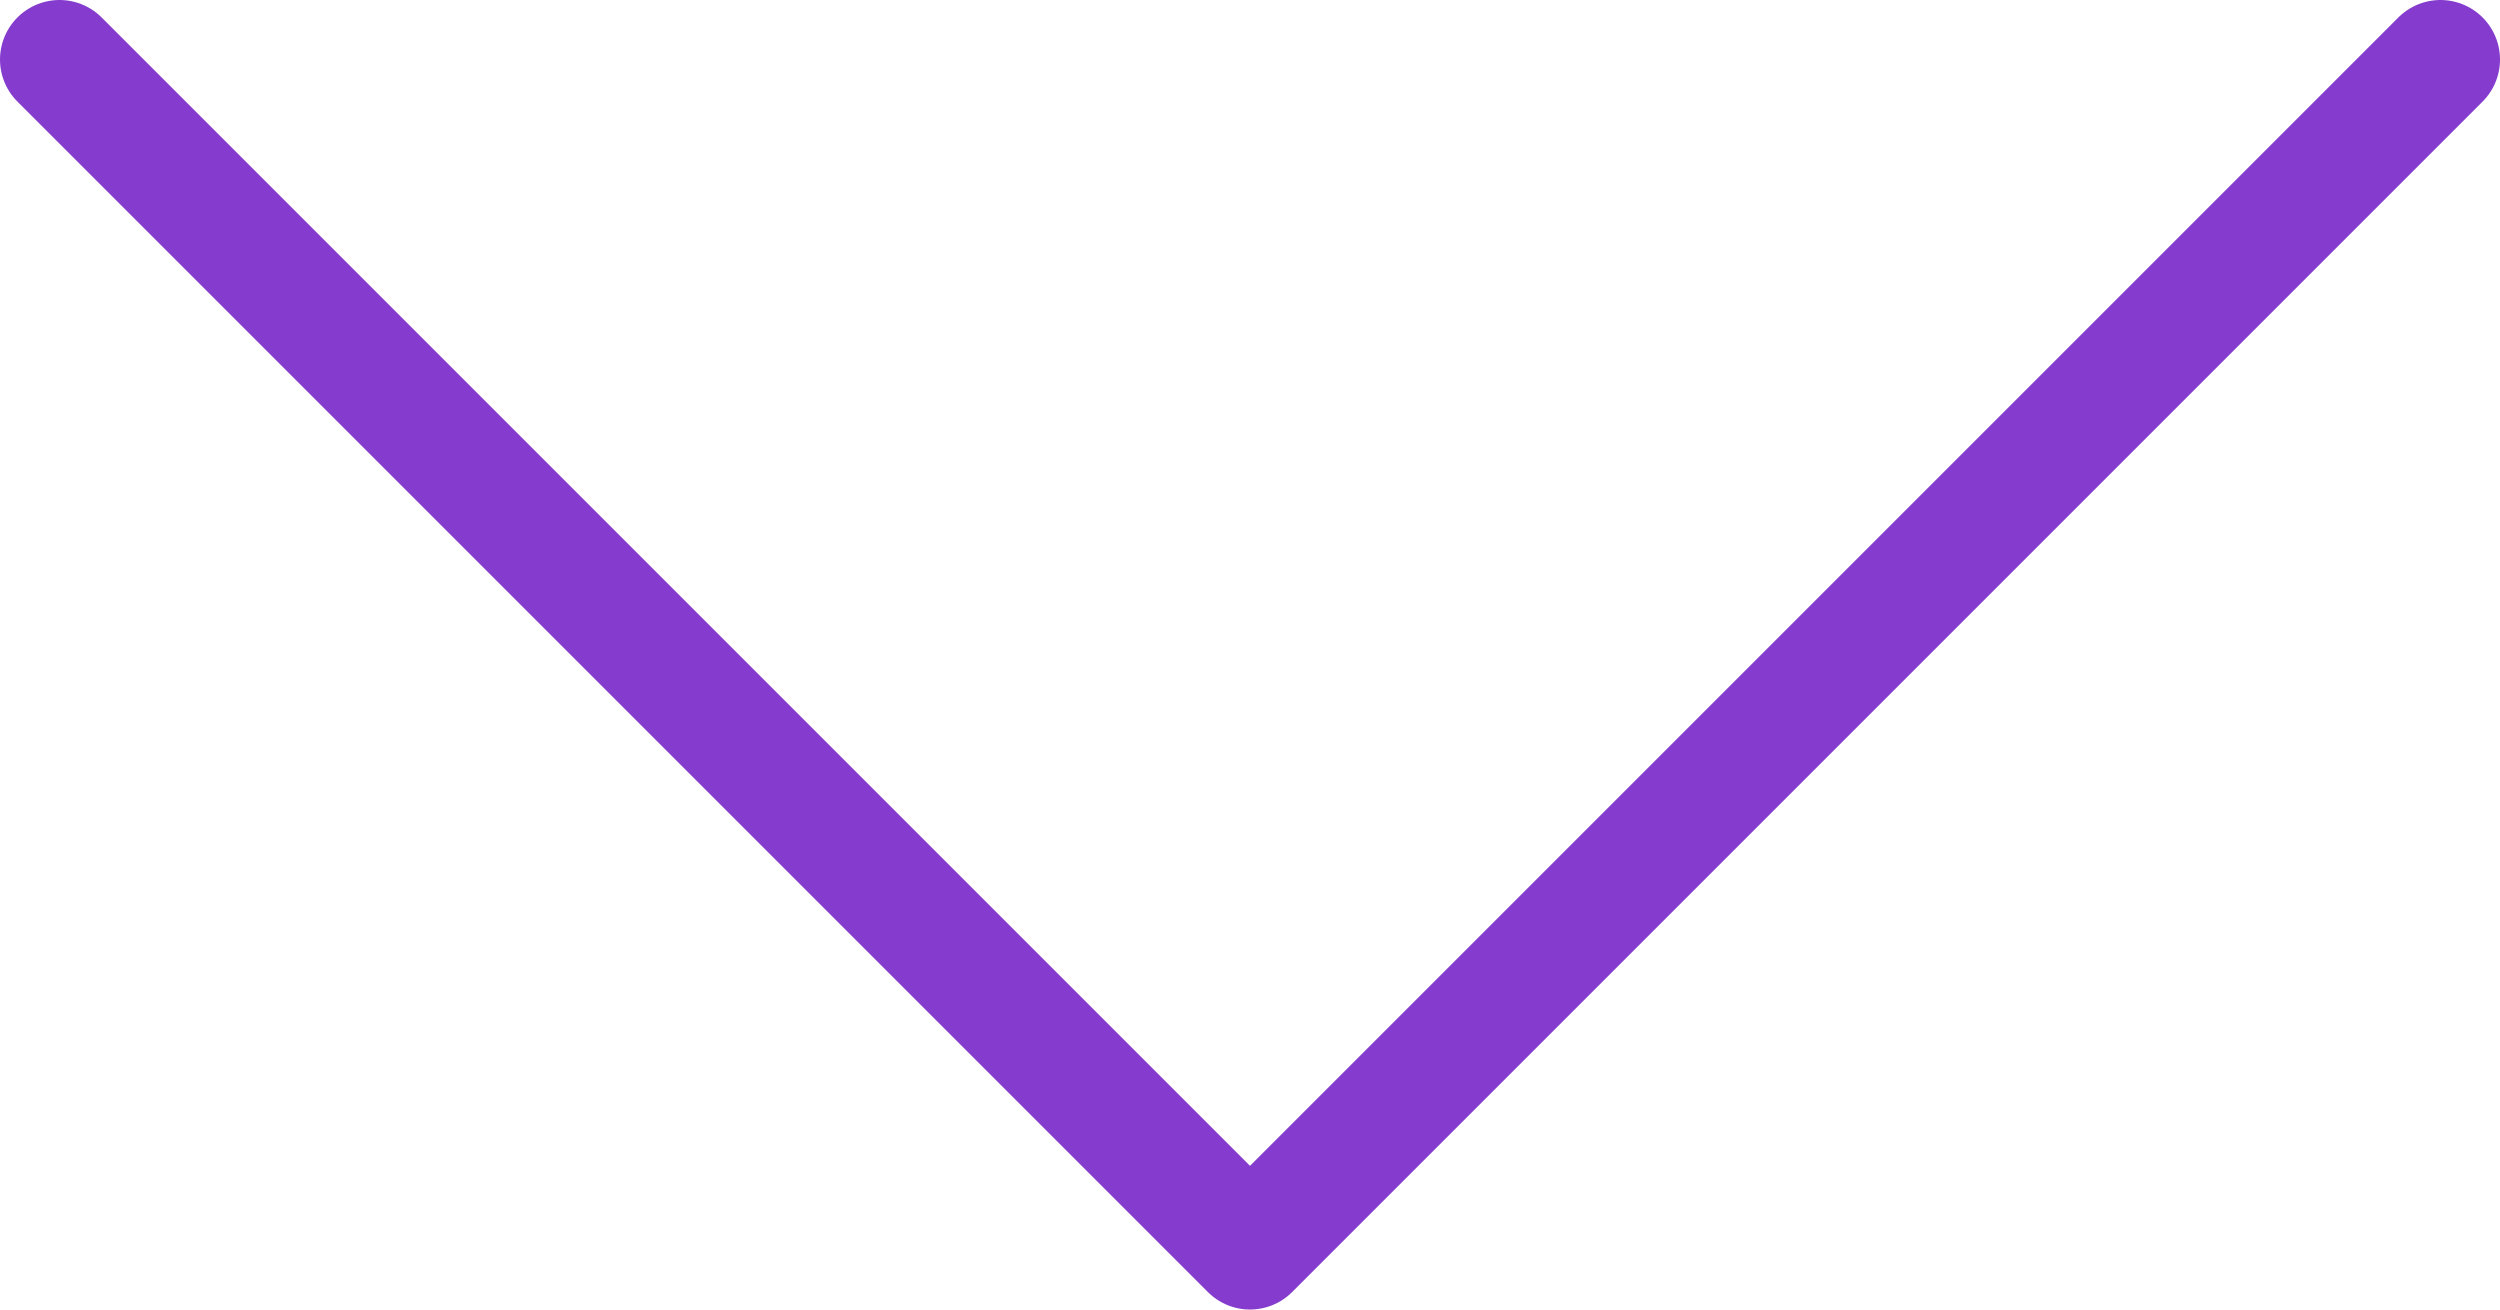
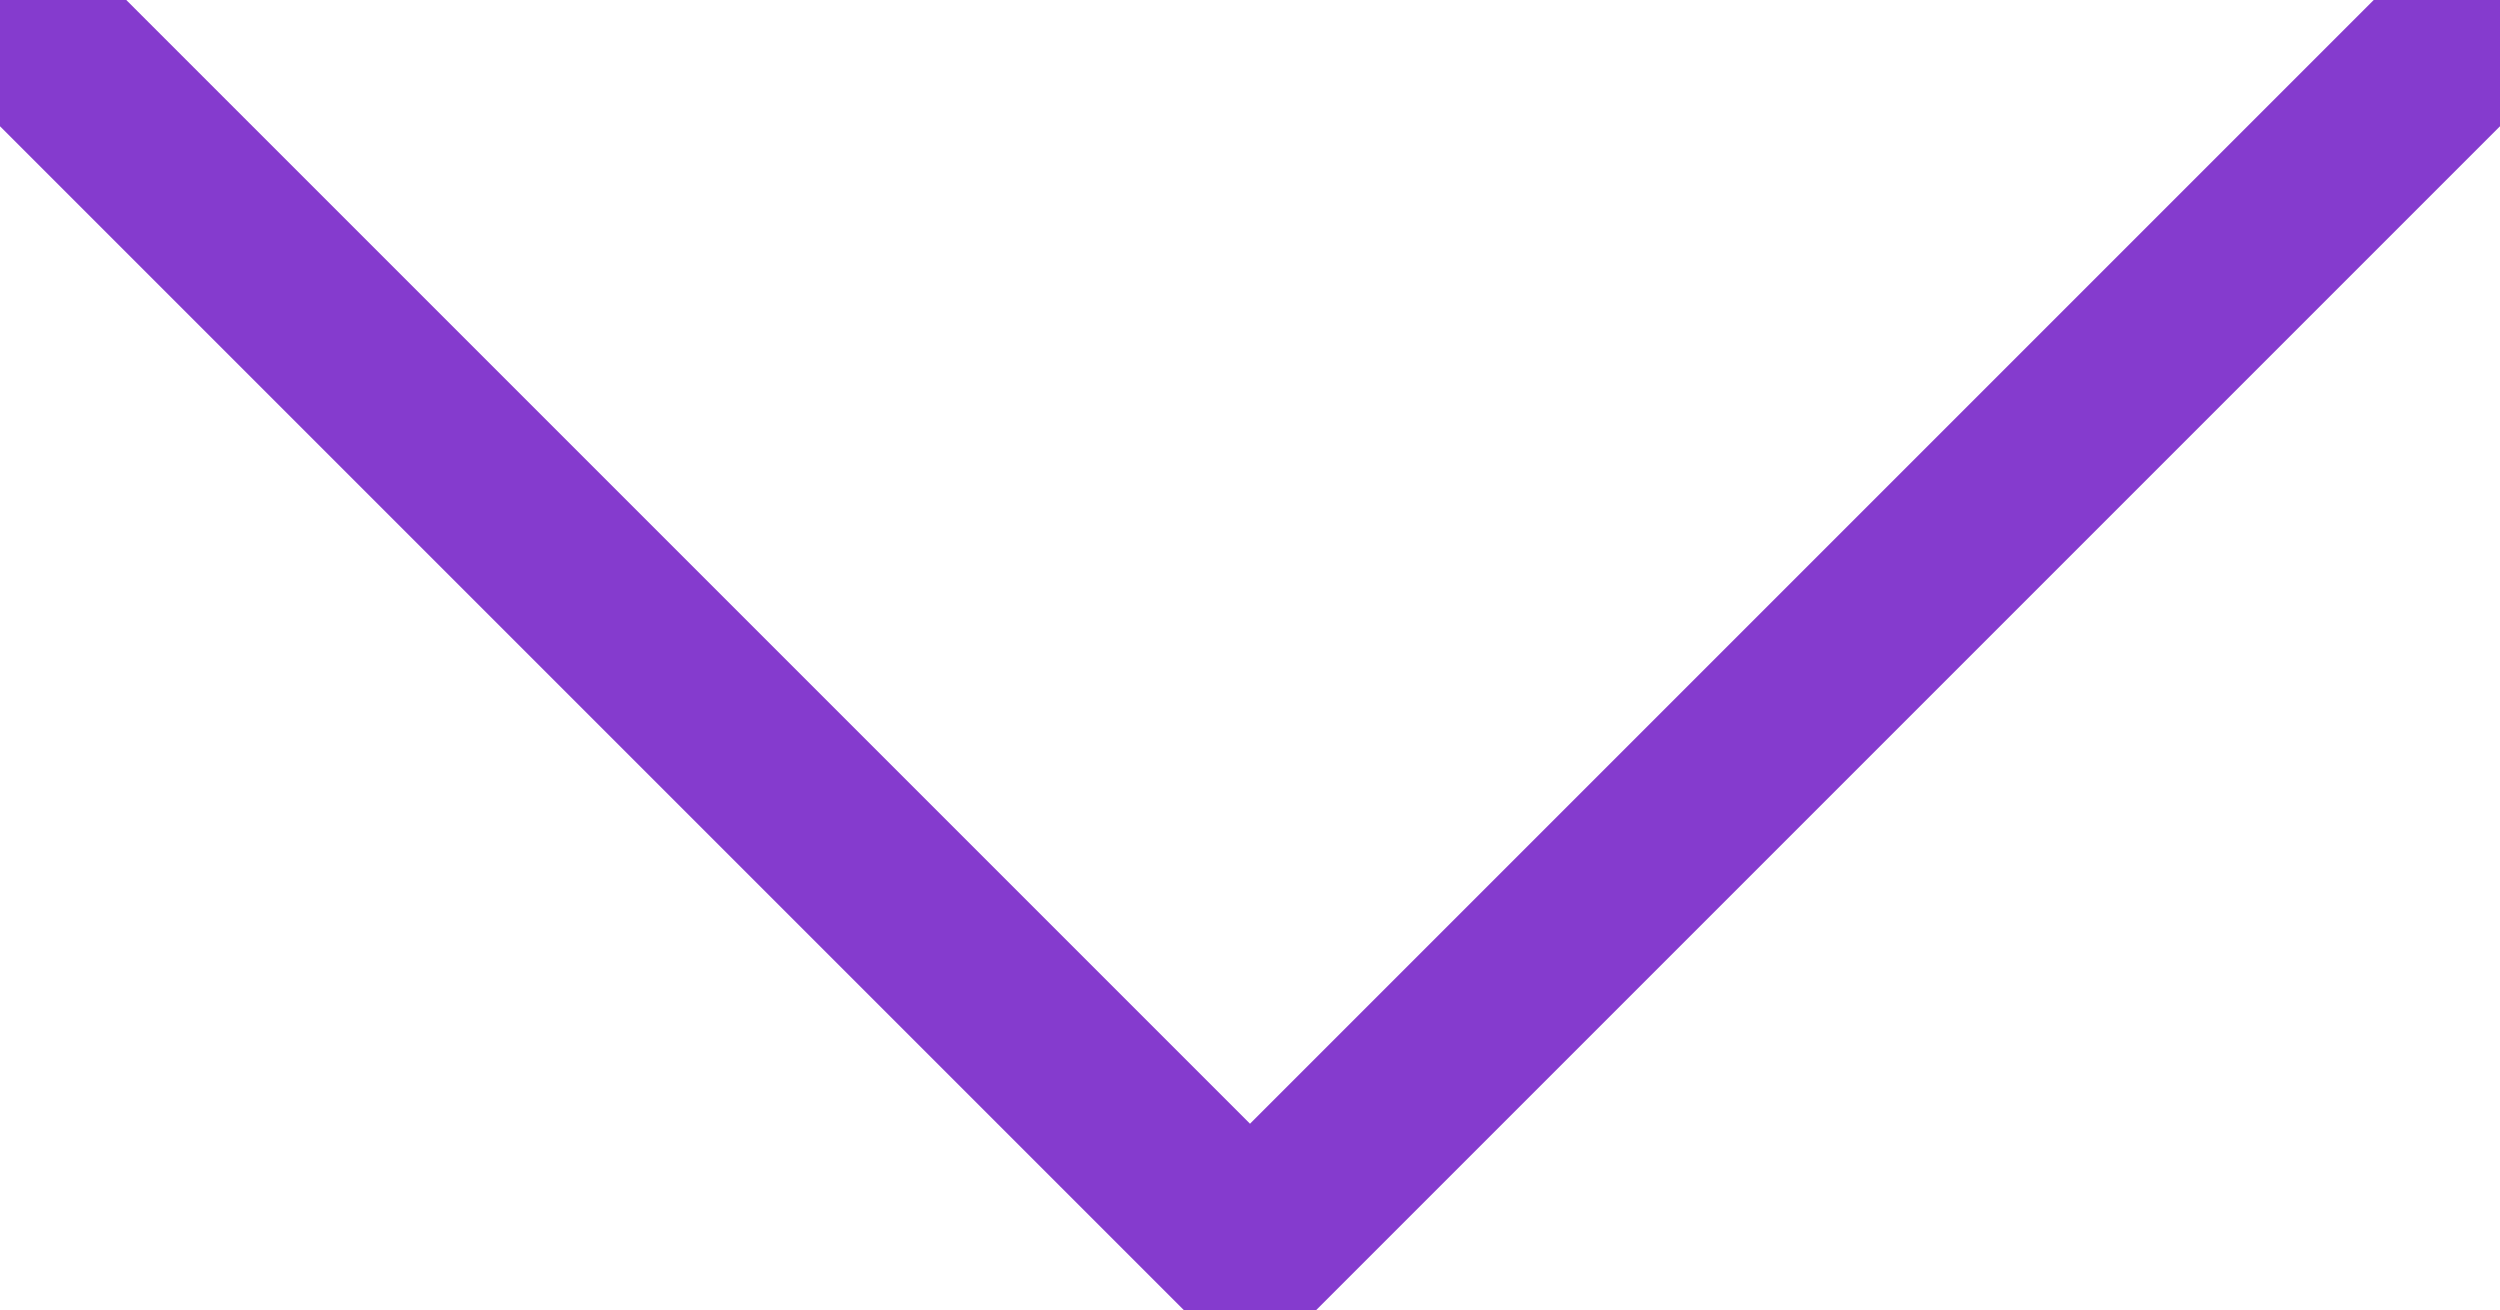
<svg xmlns="http://www.w3.org/2000/svg" width="42" height="22" viewBox="0 0 42 22" fill="none">
-   <path d="M1 1L21 21L41 1" stroke="#853BCE" stroke-width="2" stroke-linecap="round" stroke-linejoin="round" />
+   <path d="M1 1L21 21L41 1" stroke="#853BCE" stroke-width="3" stroke-linecap="round" stroke-linejoin="round" />
</svg>
